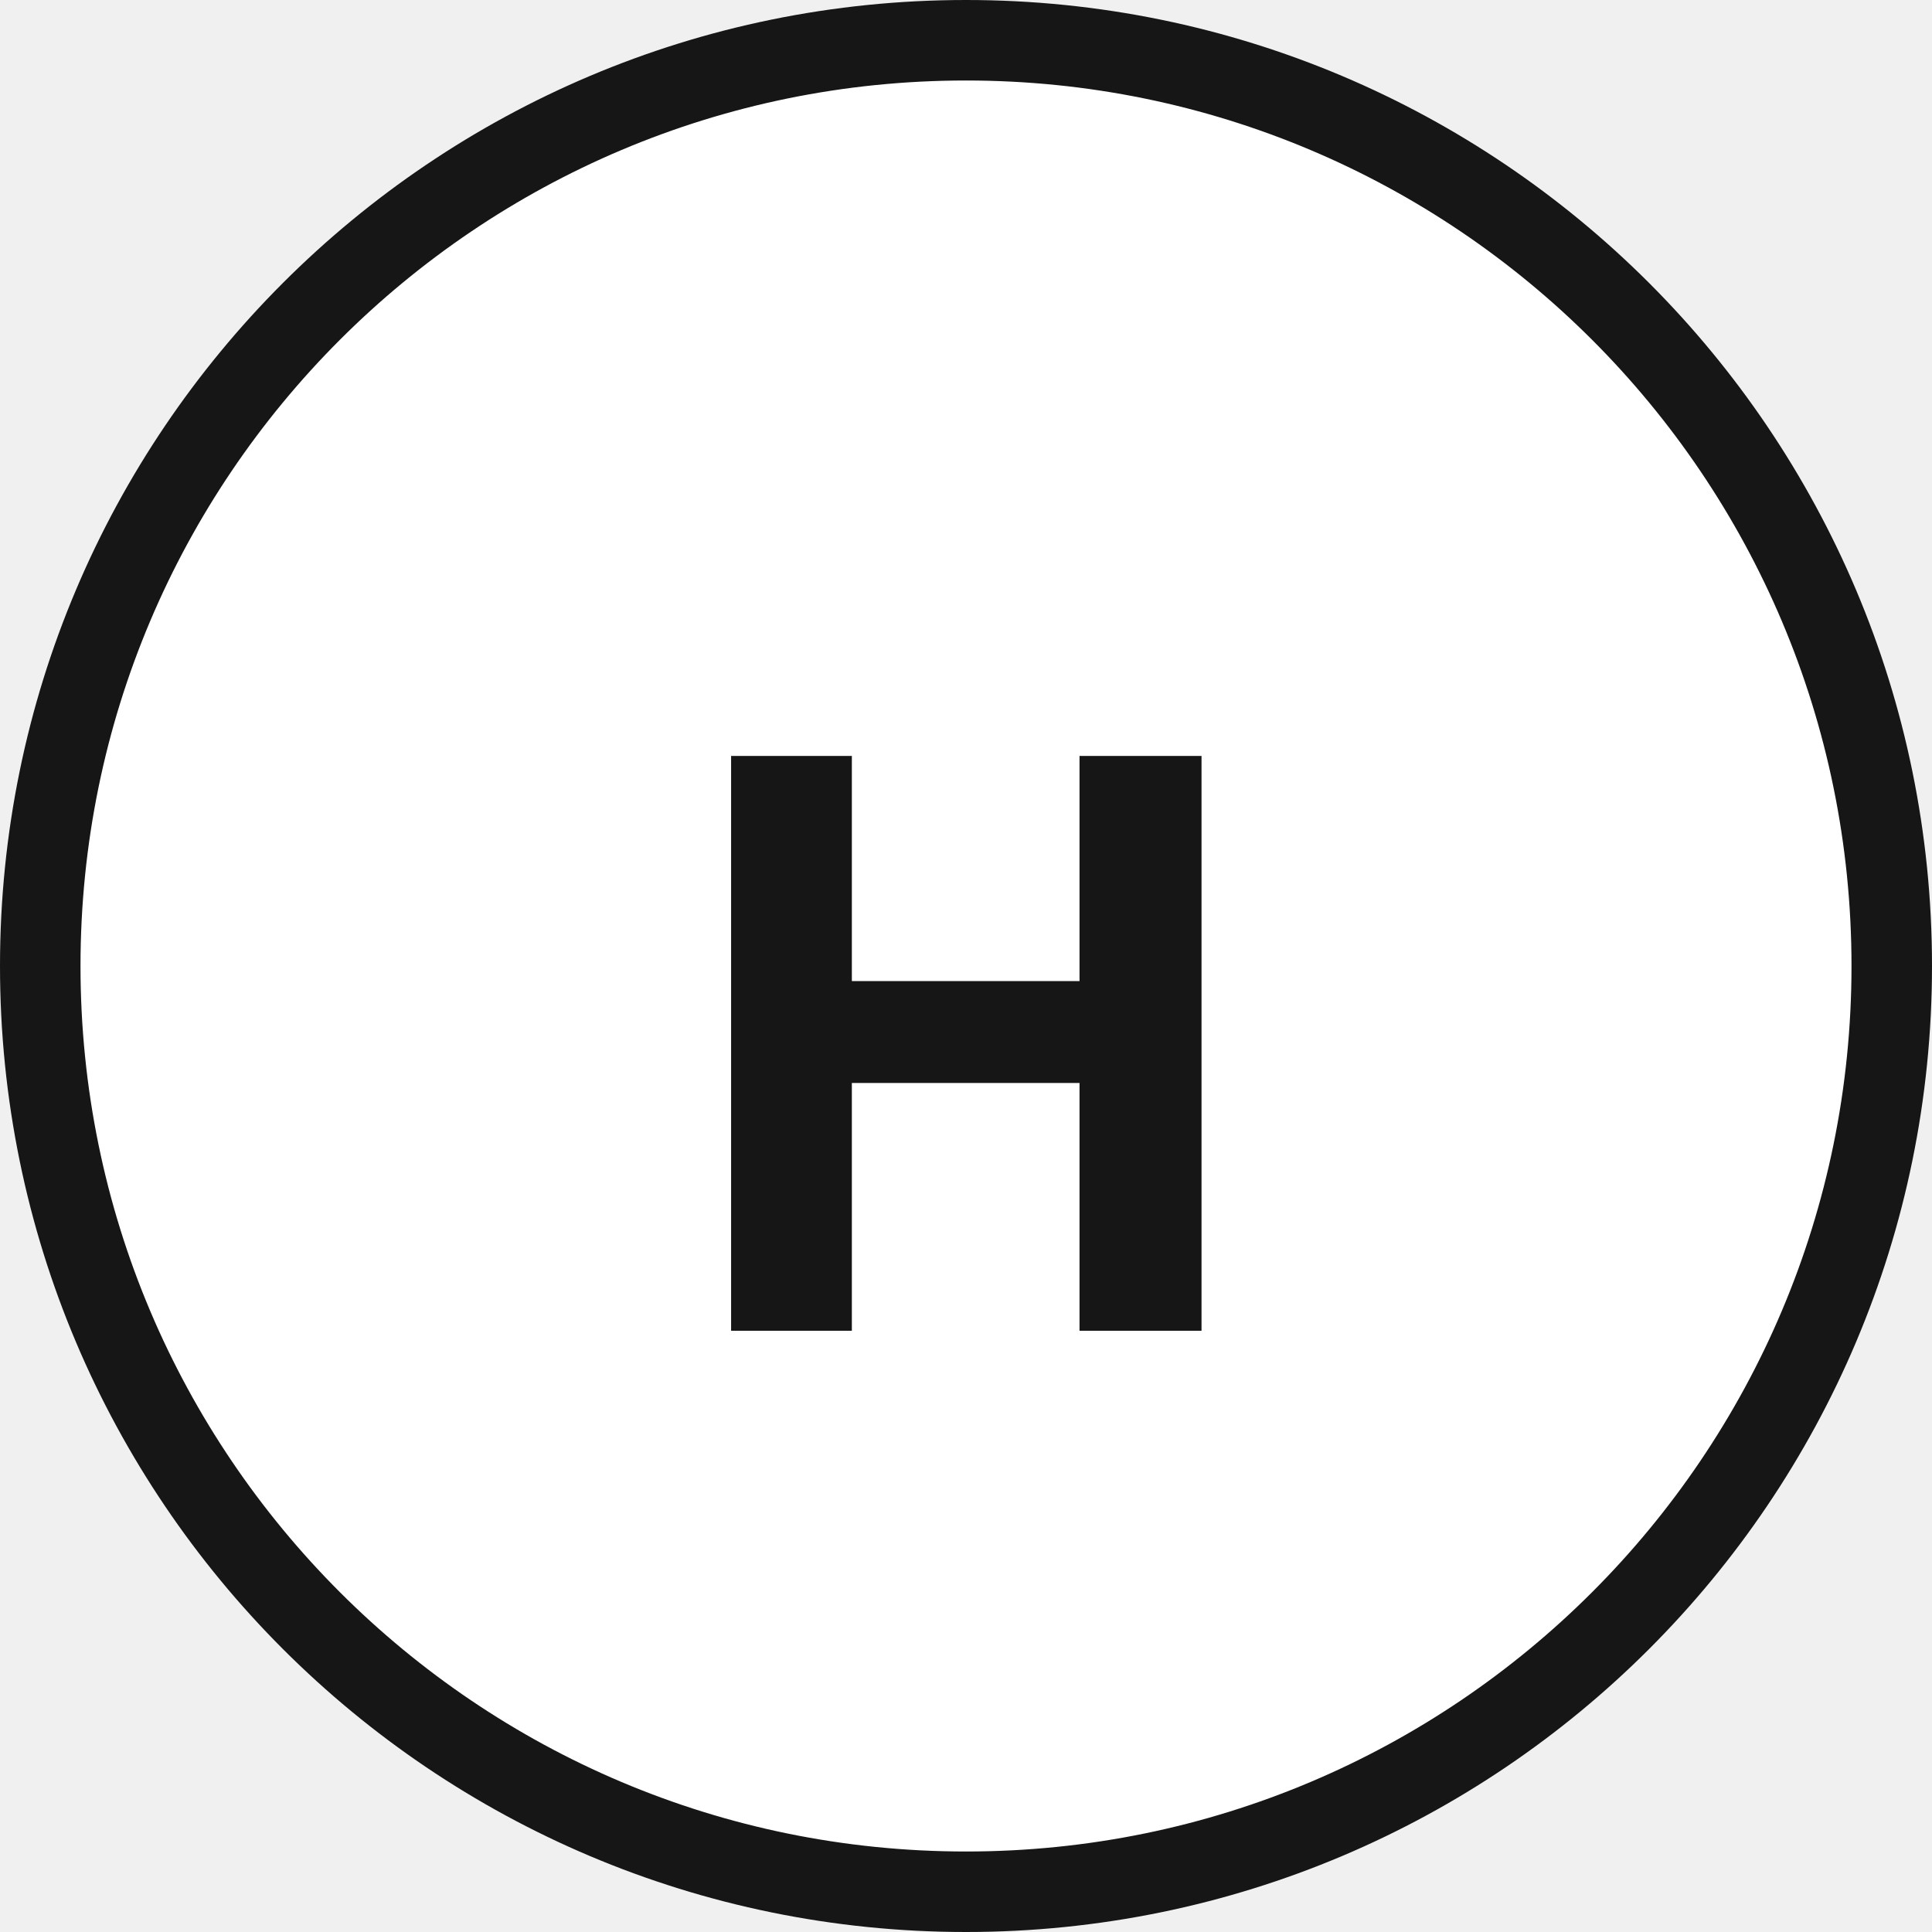
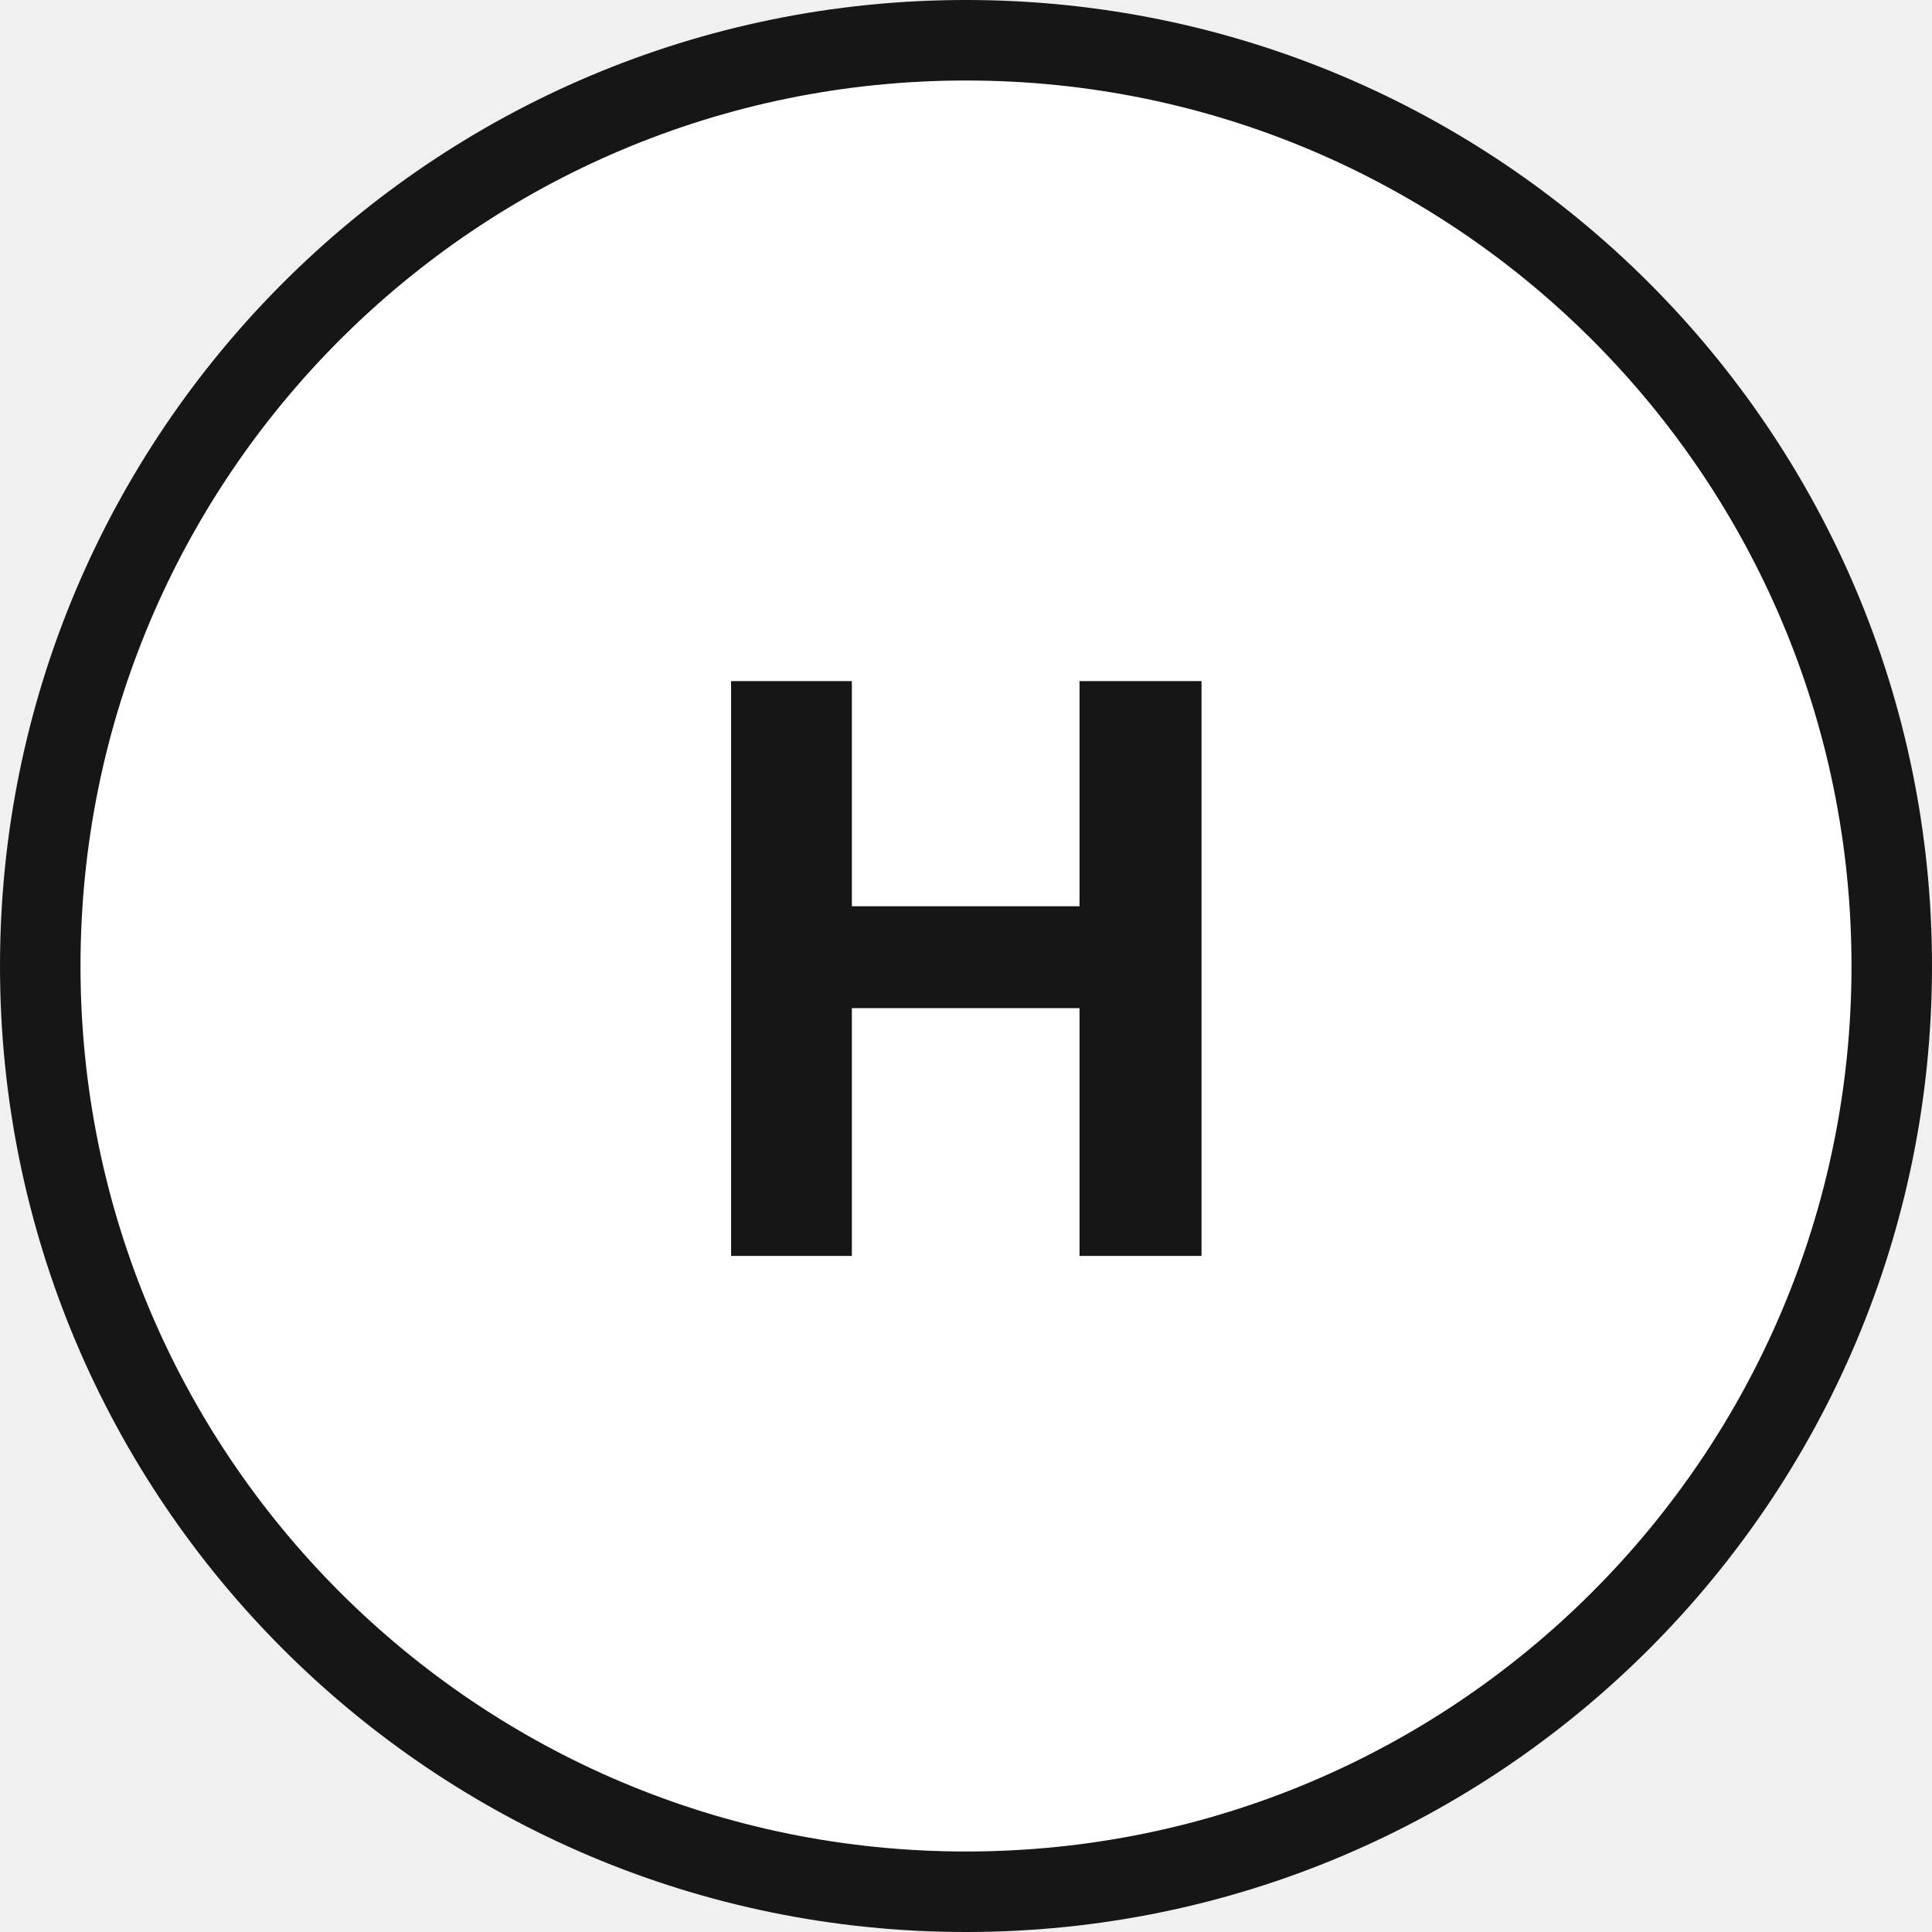
<svg xmlns="http://www.w3.org/2000/svg" width="24" height="24" viewBox="0 0 24 24" fill="none">
  <circle cx="12" cy="12" r="11.5" fill="white" stroke="#161616" />
-   <text x="12" y="13" font-family="'IBM Plex Sans', sans-serif" font-weight="600" font-size="10px" line-height="16px" letter-spacing="0.32px" fill="#161616" text-anchor="middle" dominant-baseline="middle">
+   <text x="12" y="13" font-family="'IBM Plex Sans', sans-serif" font-weight="600" font-size="10px" line-height="16px" letter-spacing="0.32px" fill="#161616" text-anchor="middle" dy="0.26em">
        H
    </text>
</svg>
